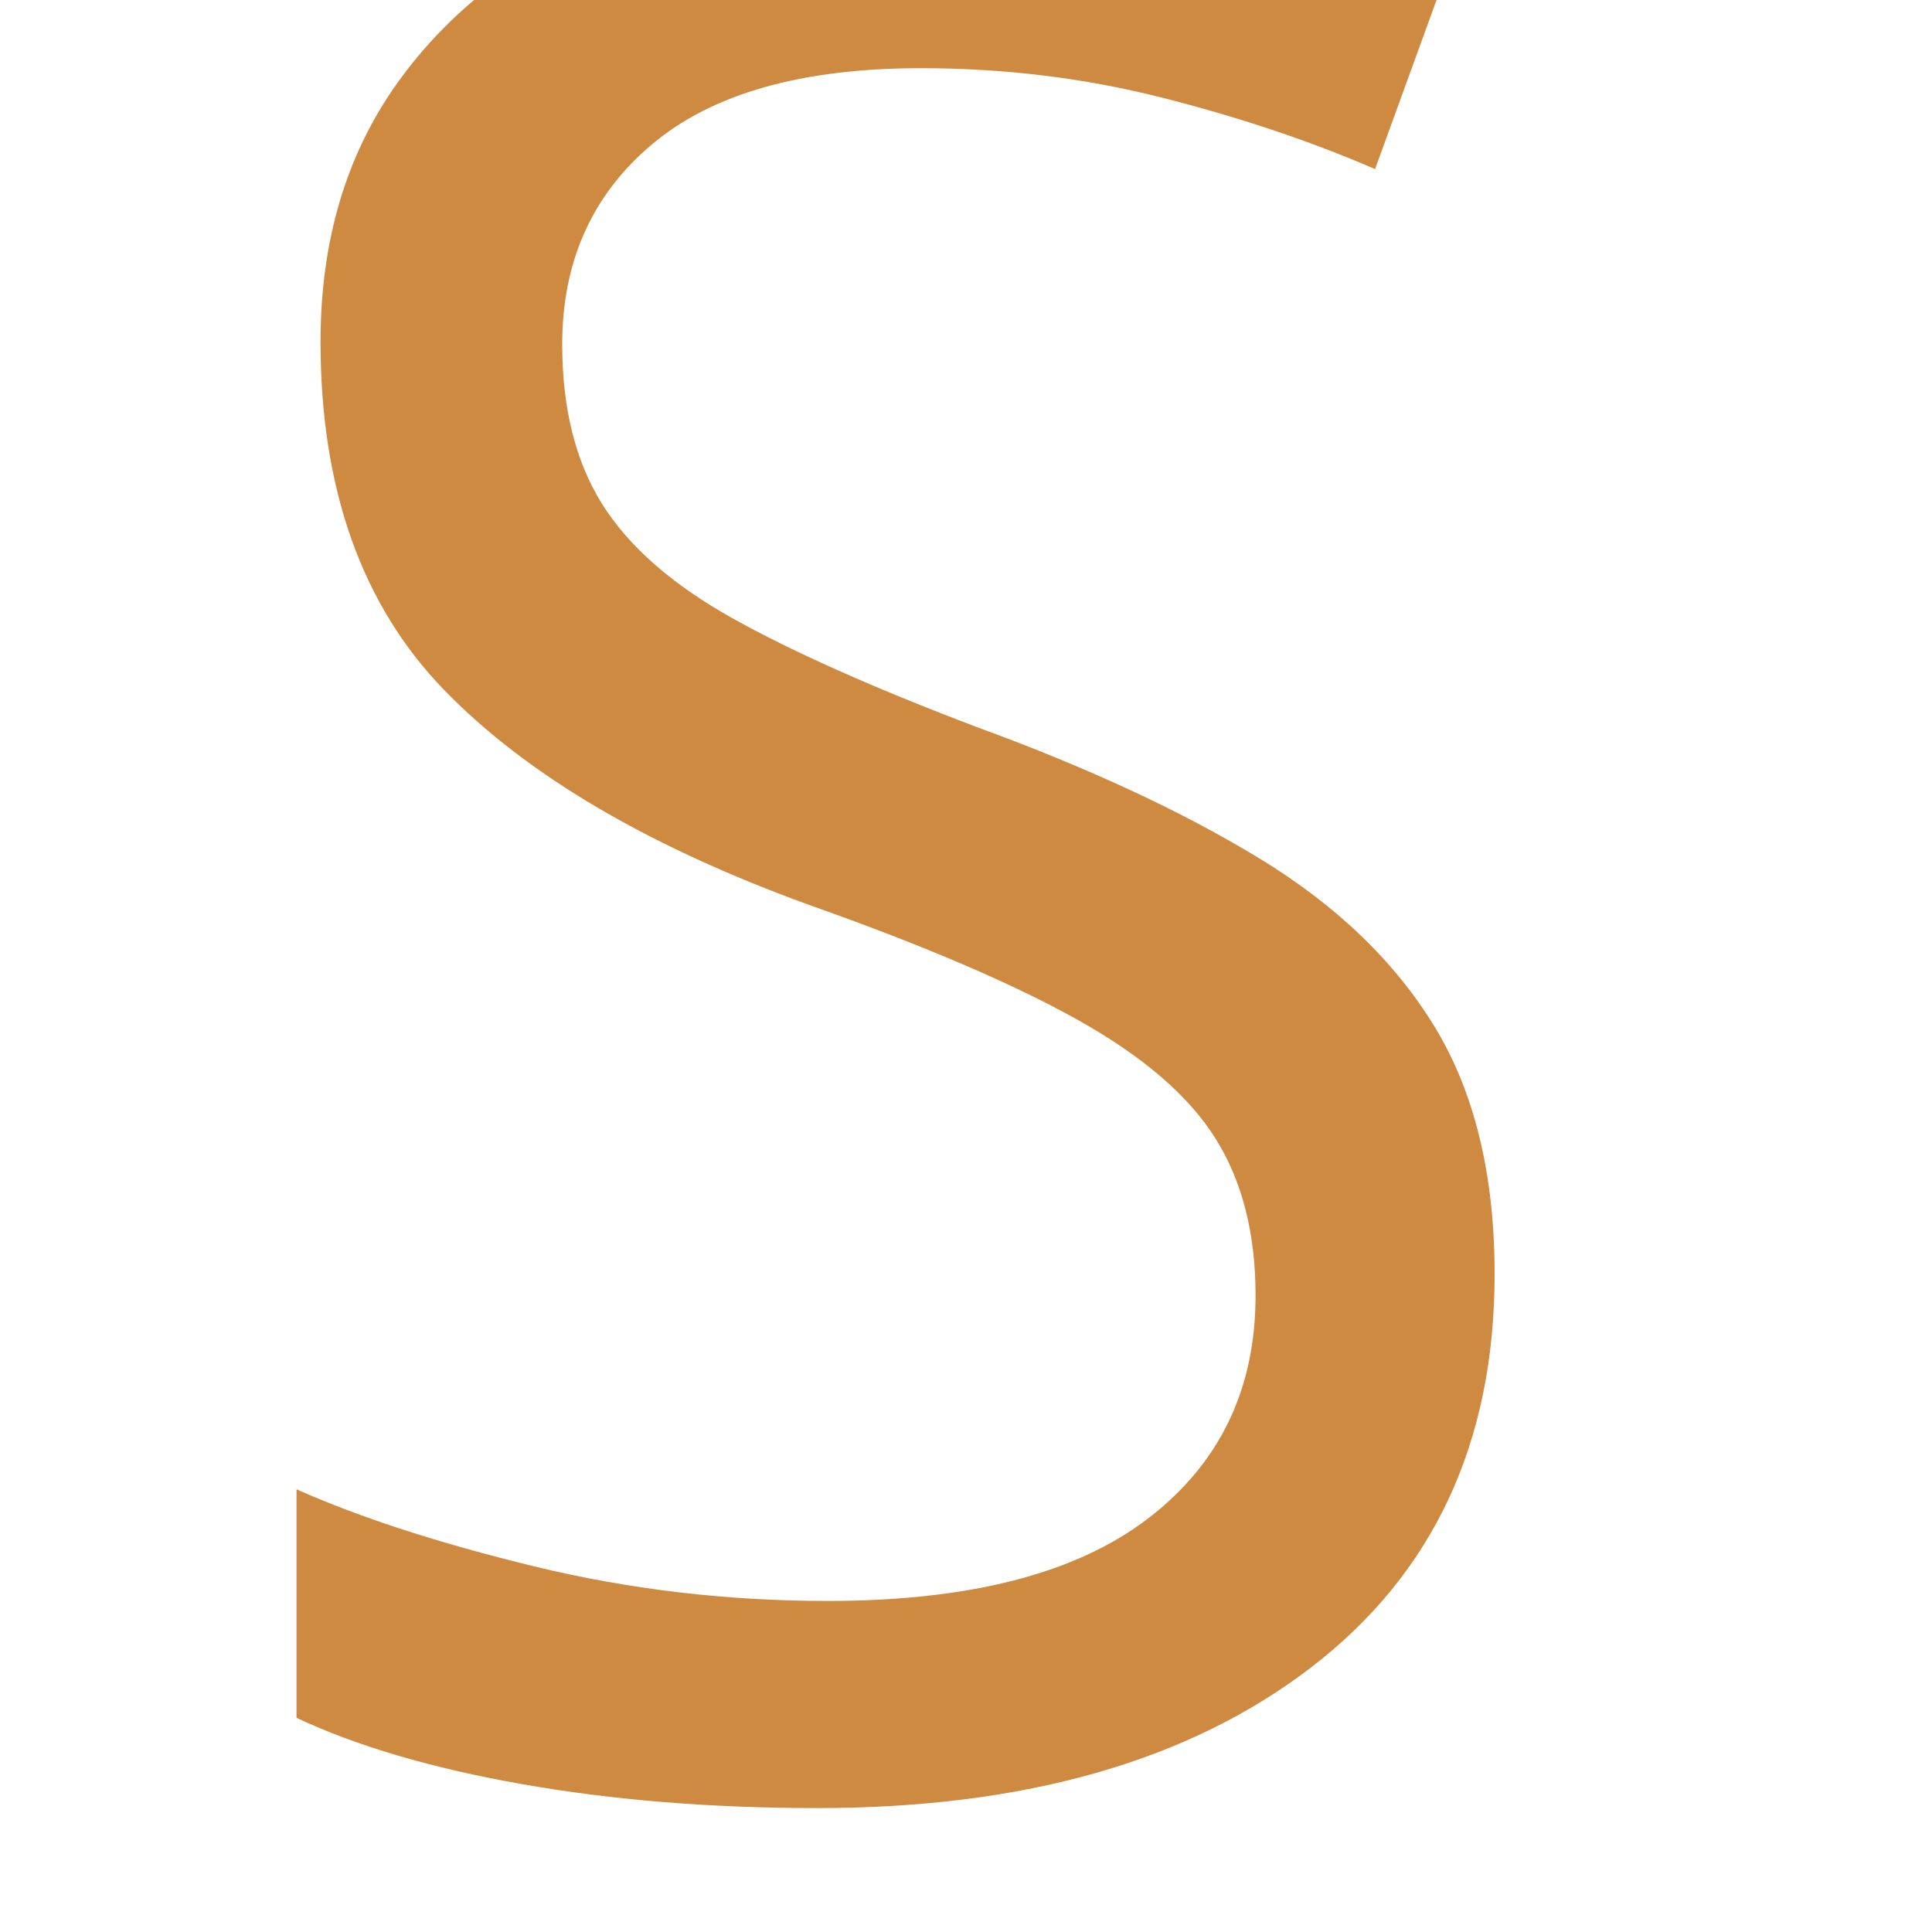
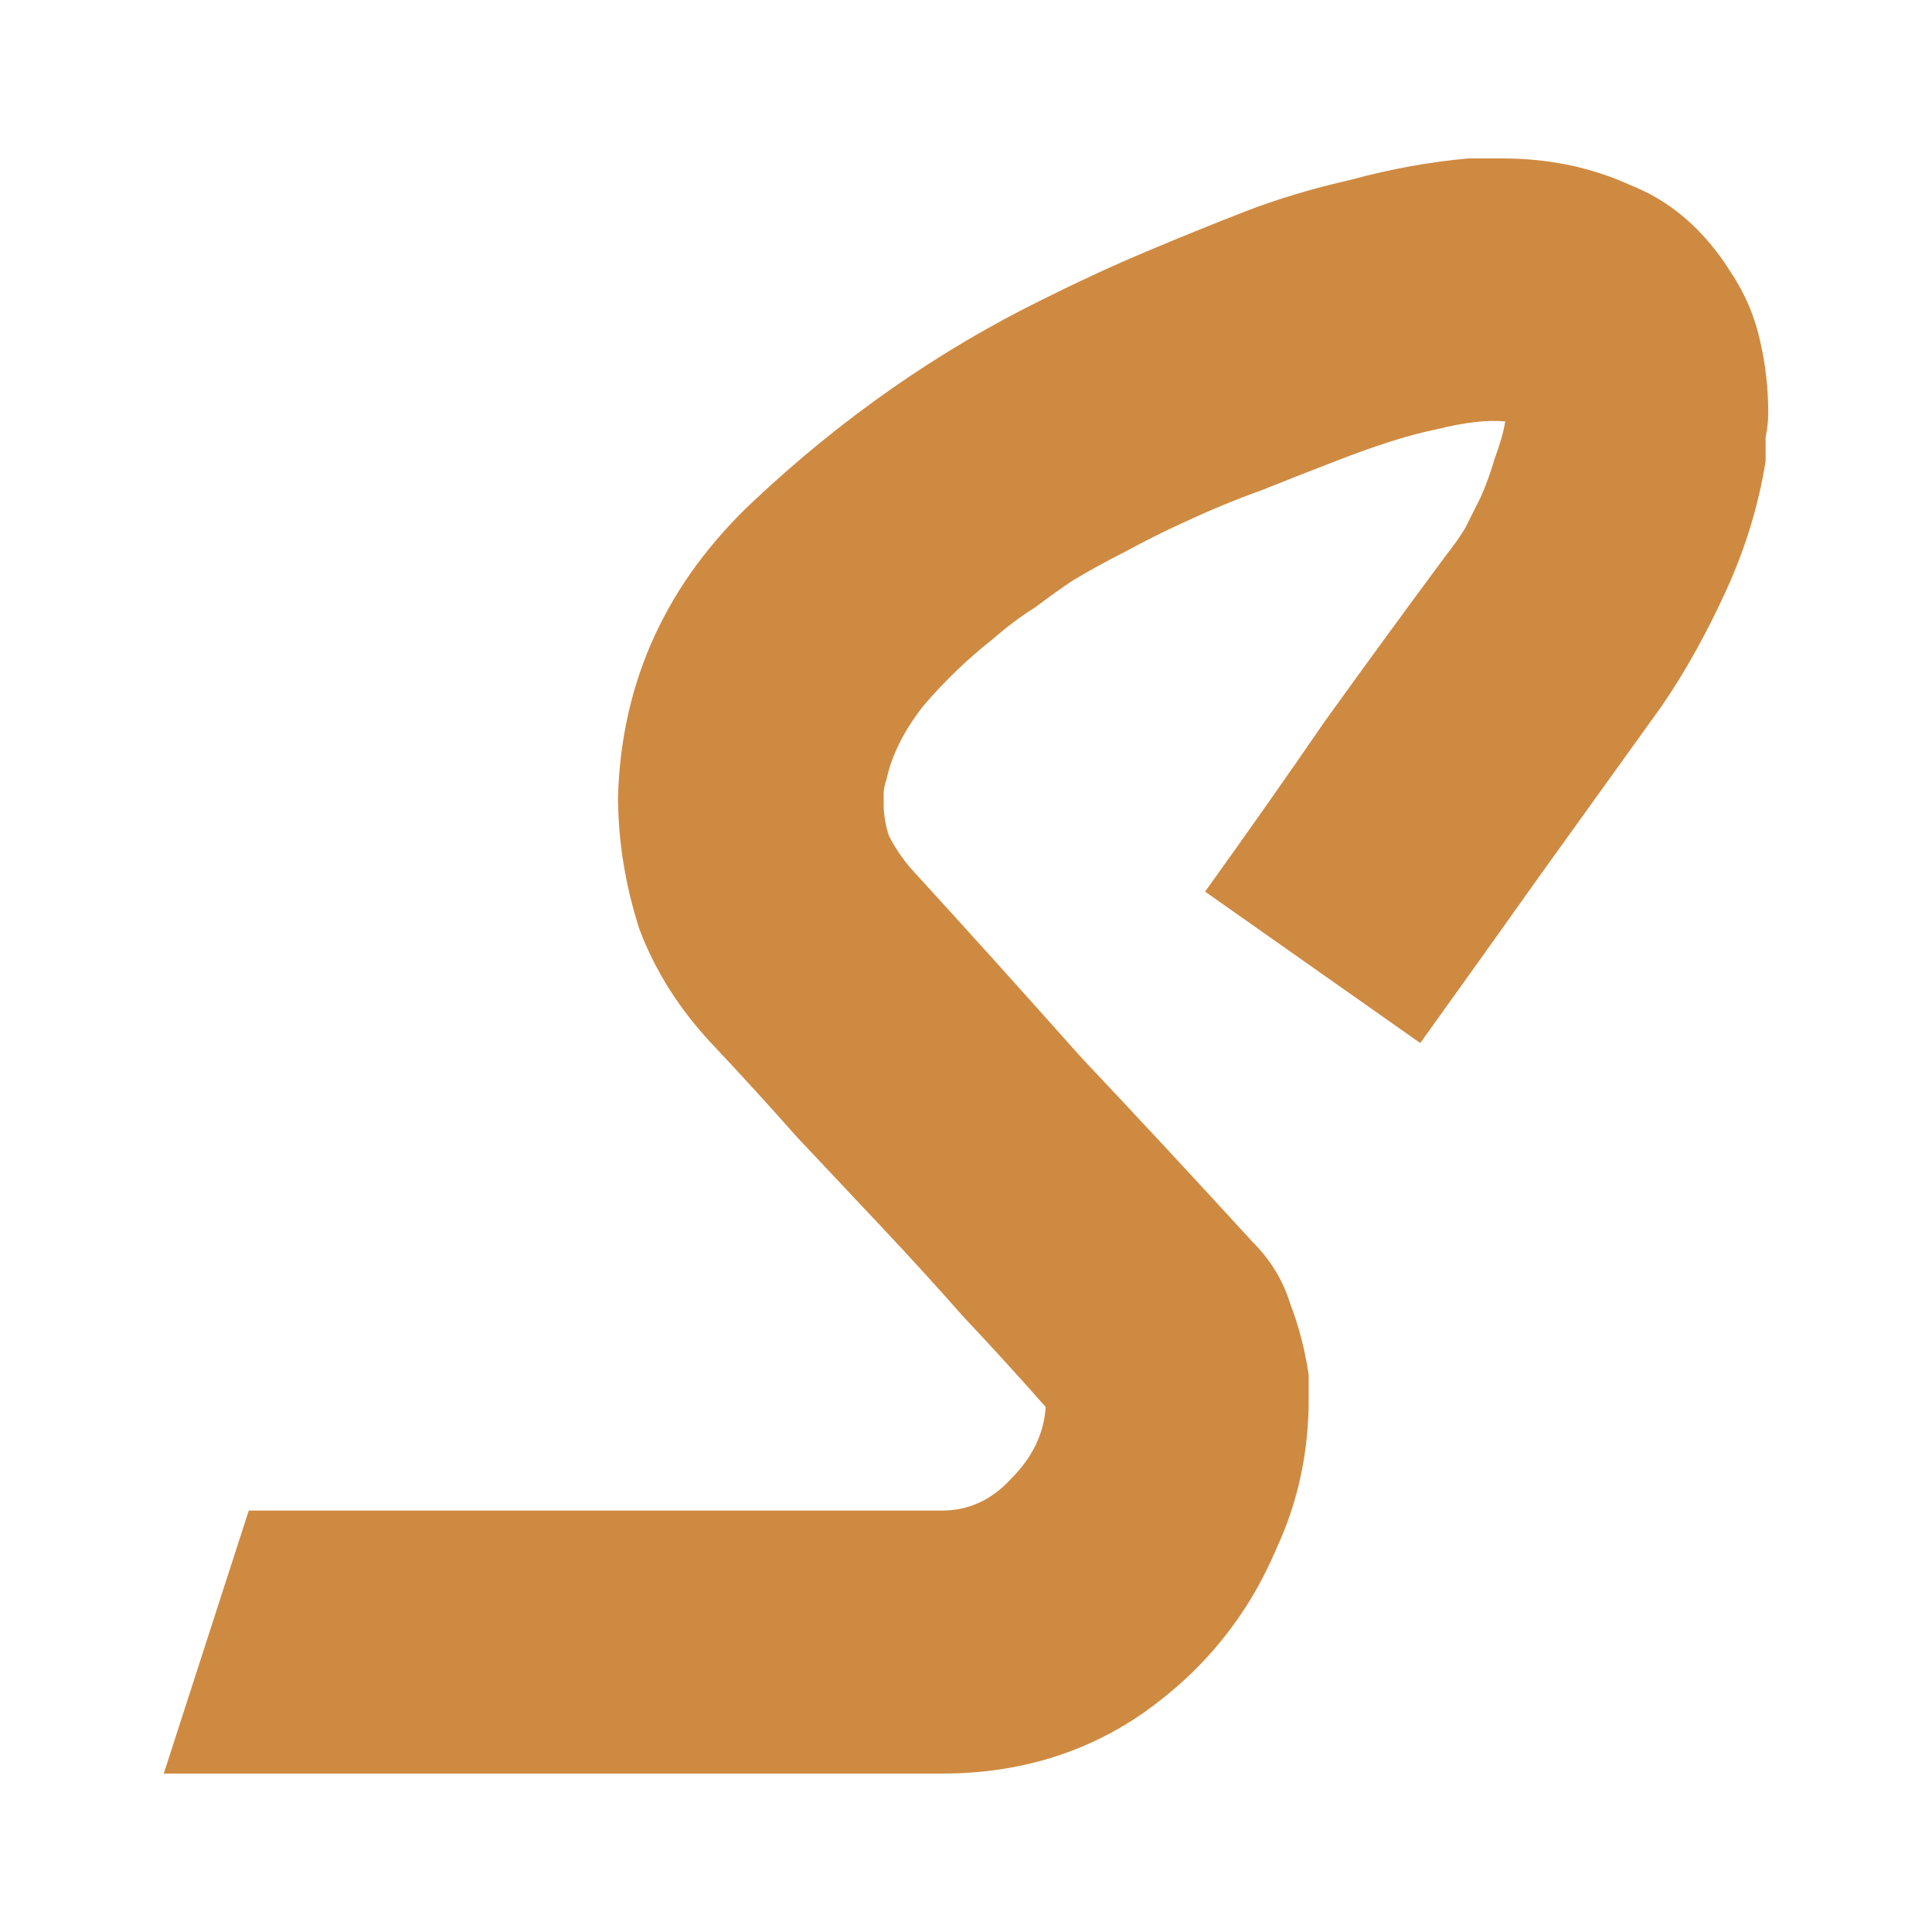
<svg xmlns="http://www.w3.org/2000/svg" width="275.294mm" height="275.294mm" viewBox="0 0 275.294 275.294" version="1.1" id="svg8">
  <defs id="defs2" />
  <g id="layer1" transform="translate(-28.08892,170.434)">
-     <text xml:space="preserve" style="font-style:normal;font-variant:normal;font-weight:normal;font-stretch:normal;font-size:378.521px;line-height:266.479px;font-family:'Alegreya Sans';-inkscape-font-specification:'Alegreya Sans, Normal';text-align:start;letter-spacing:0px;word-spacing:0px;writing-mode:lr-tb;text-anchor:start;fill:#c57118;fill-opacity:0.819;stroke:none;stroke-width:0.265px;stroke-linecap:butt;stroke-linejoin:miter;stroke-opacity:1" x="51.044" y="83.419" id="text4487">
-       <tspan id="tspan4485" x="51.044" y="83.419" style="font-style:normal;font-variant:normal;font-weight:normal;font-stretch:normal;font-family:Airstream;-inkscape-font-specification:Airstream;fill:#c57118;fill-opacity:0.819;stroke-width:0.265px">S</tspan>
-     </text>
+     <g aria-label="S" style="font-style:normal;font-variant:normal;font-weight:normal;font-stretch:normal;font-size:378.521px;line-height:266.479px;font-family:'Alegreya Sans';-inkscape-font-specification:'Alegreya Sans, Normal';text-align:start;letter-spacing:0px;word-spacing:0px;writing-mode:lr-tb;text-anchor:start;fill:#c57118;fill-opacity:0.819;stroke:none;stroke-width:0.265px;stroke-linecap:butt;stroke-linejoin:miter;stroke-opacity:1" id="text4487">
+       <path d="m 274.75,-131.581 q 3.028,4.542 4.164,9.842 1.136,4.921 1.136,10.22 0,1.514 -0.379,3.407 0,1.893 0,3.407 -1.514,9.463 -5.678,18.548 -4.164,9.085 -9.085,16.276 -8.706,12.113 -17.412,24.225 -8.327,11.734 -17.033,23.847 L 199.803,-43.385 q 8.706,-12.113 17.033,-24.225 8.706,-12.113 17.412,-23.847 1.514,-1.893 2.65,-3.785 1.136,-2.271 2.271,-4.542 1.136,-2.65 1.893,-5.299 1.136,-3.028 1.514,-5.299 -3.785,-0.379 -9.842,1.136 -5.678,1.136 -14.384,4.542 -4.921,1.893 -10.599,4.164 -5.299,1.893 -10.977,4.542 -4.164,1.893 -8.327,4.164 -3.785,1.893 -7.57,4.164 -2.271,1.514 -5.299,3.785 -3.028,1.893 -6.056,4.542 -5.299,4.164 -9.842,9.463 -4.164,5.299 -5.299,10.599 -0.379,1.136 -0.379,1.893 0,0.757 0,1.514 0,2.271 0.757,4.542 1.136,2.271 3.028,4.542 12.113,13.248 24.225,26.875 12.491,13.248 24.604,26.496 3.785,3.785 5.299,8.706 1.893,4.921 2.65,10.22 0,0.757 0,1.893 0,0.757 0,1.514 0,5.678 -1.136,10.977 -1.136,5.299 -3.407,10.22 -6.056,14.384 -18.926,23.468 -12.491,8.706 -28.768,8.706 H 51.423 l 12.113,-37.474 q 24.604,0 49.208,0 24.982,0 49.586,0 5.678,0 9.842,-4.542 4.542,-4.542 4.921,-10.22 -5.678,-6.435 -11.734,-12.87 -5.678,-6.435 -11.734,-12.87 -6.056,-6.435 -12.113,-12.87 -5.678,-6.435 -11.734,-12.87 -7.192,-7.57 -10.599,-16.655 -3.028,-9.463 -3.028,-18.926 0.757,-24.604 19.305,-42.016 18.926,-17.79 41.259,-28.768 7.57,-3.785 14.762,-6.813 7.192,-3.028 14.005,-5.678 6.813,-2.65 15.141,-4.542 8.327,-2.271 16.655,-3.028 1.136,0 2.271,0 1.514,0 2.65,0 9.842,0 18.169,3.785 8.706,3.407 14.384,12.491 z" style="font-style:normal;font-variant:normal;font-weight:normal;font-stretch:normal;font-family:Airstream;-inkscape-font-specification:Airstream;fill:#c57118;fill-opacity:0.819;stroke-width:0.265px" id="path4484" />
+     </g>
  </g>
</svg>
